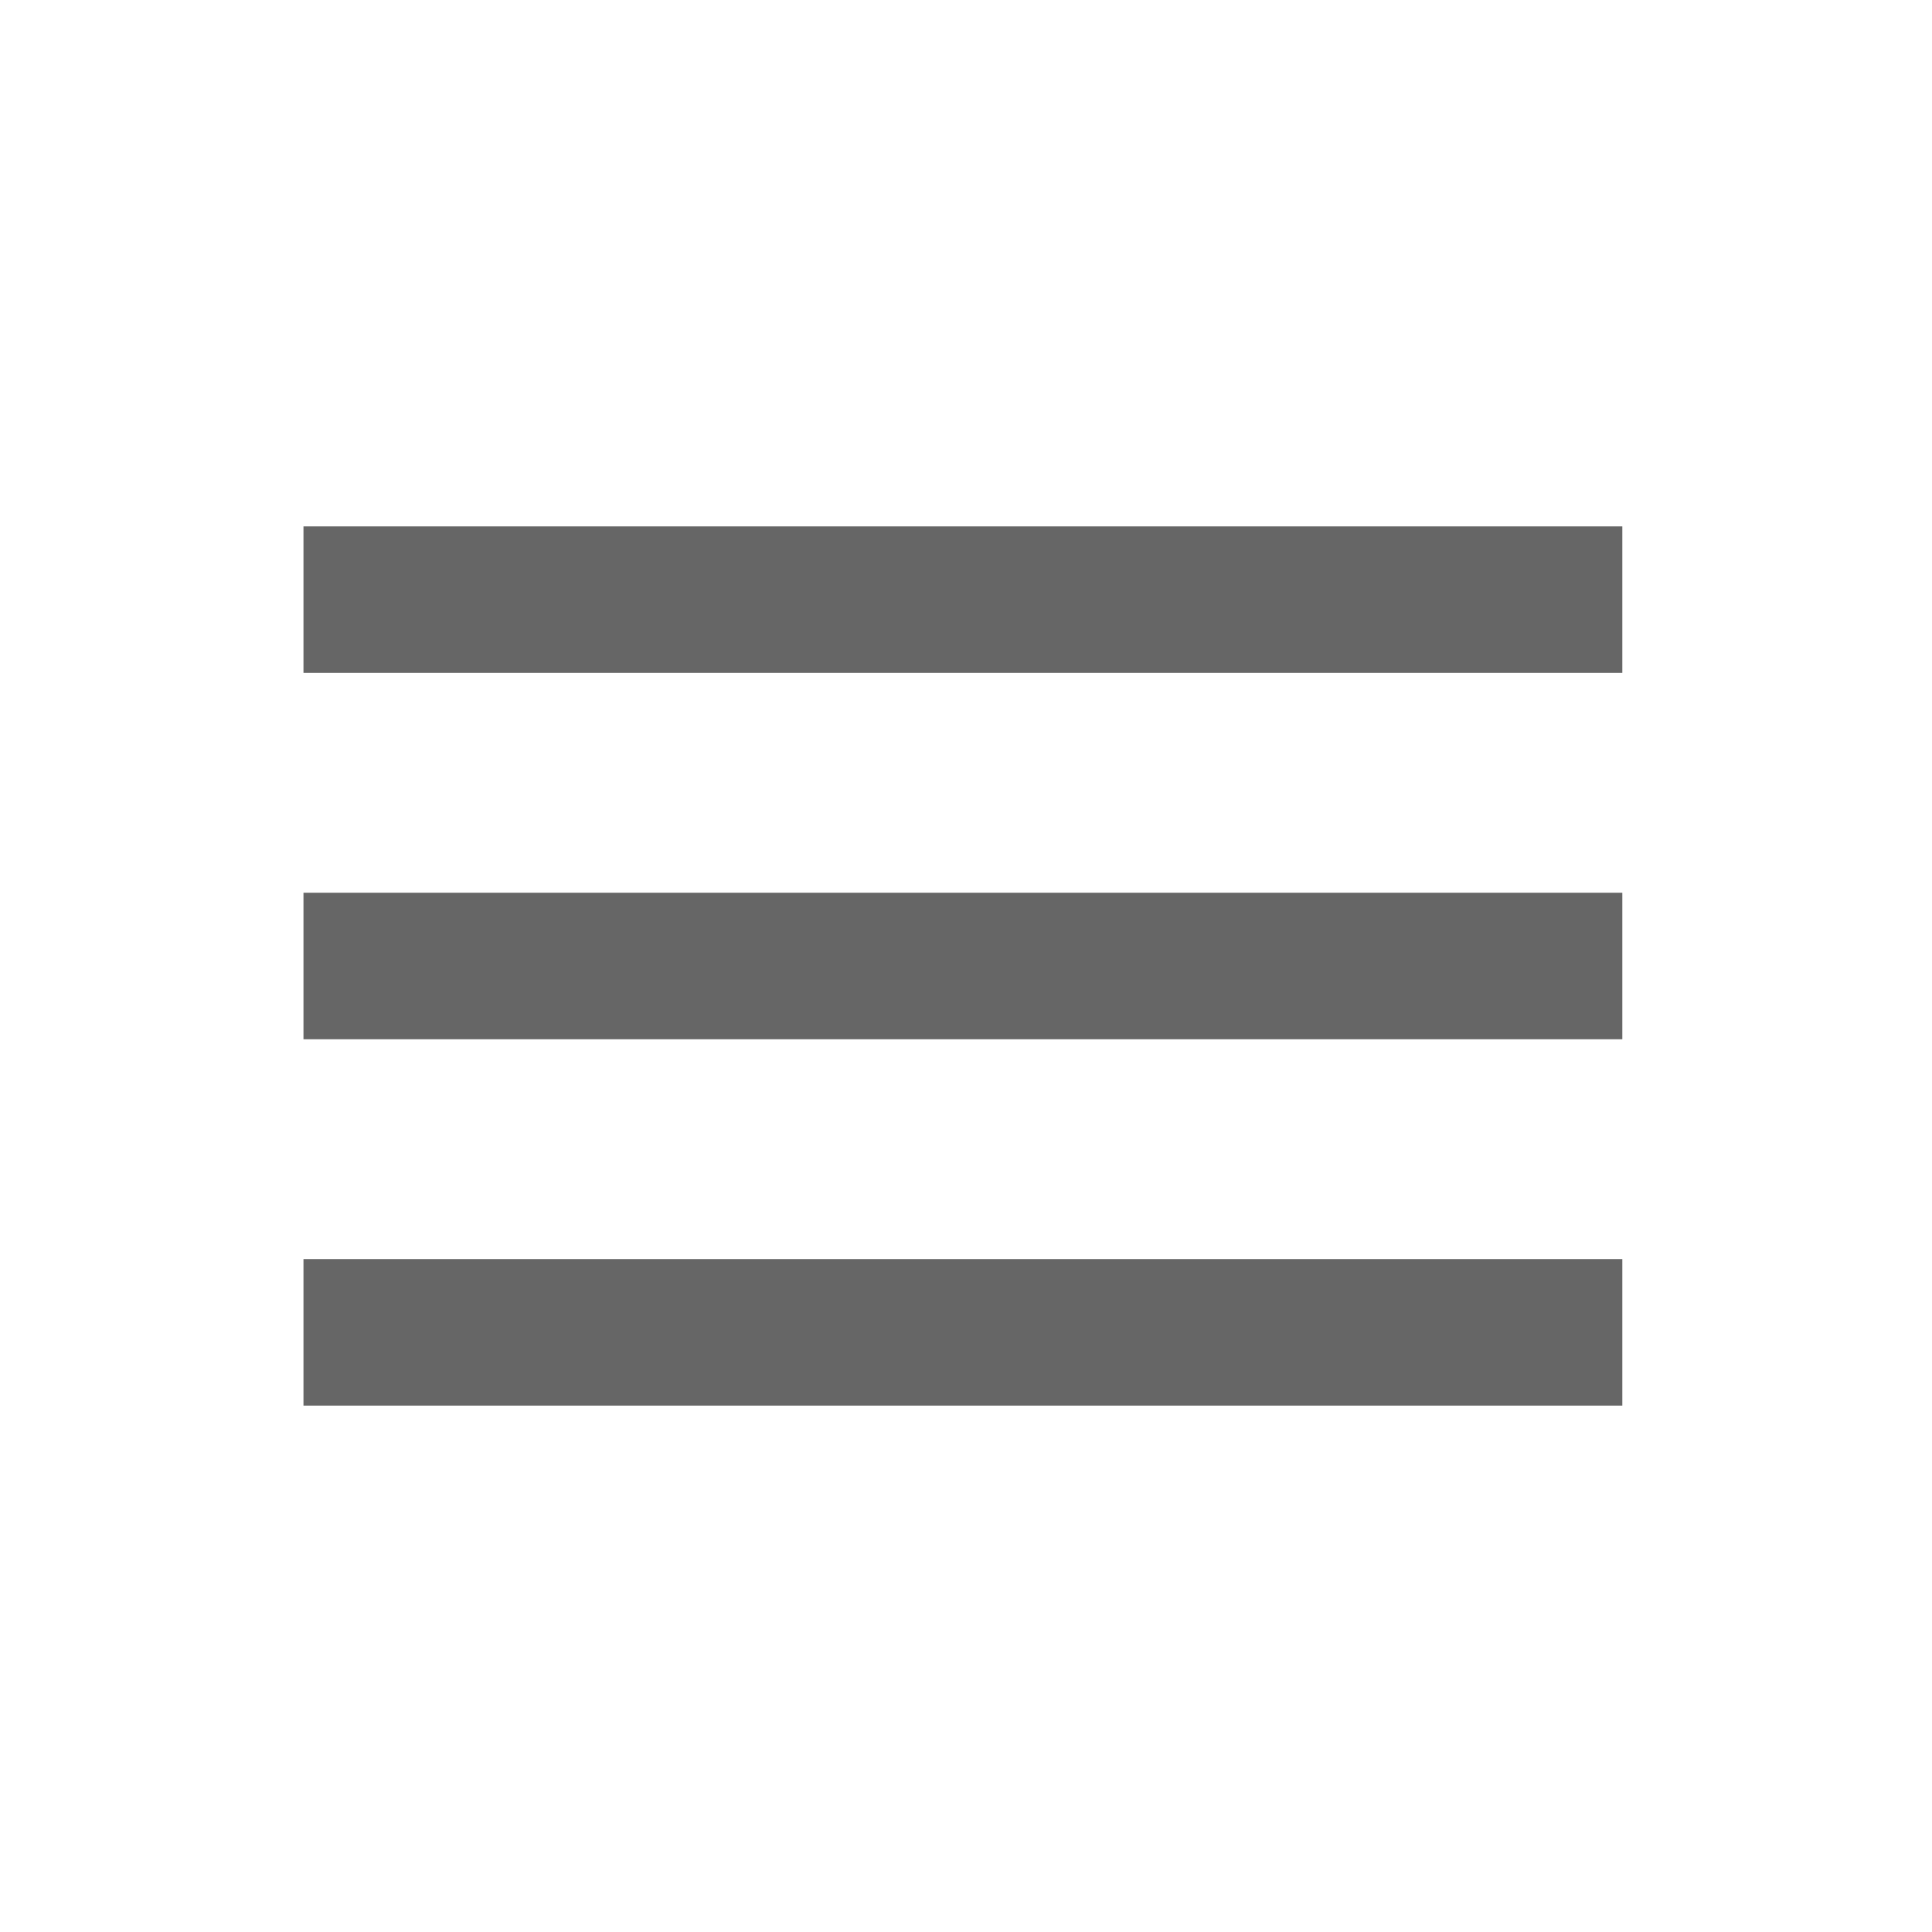
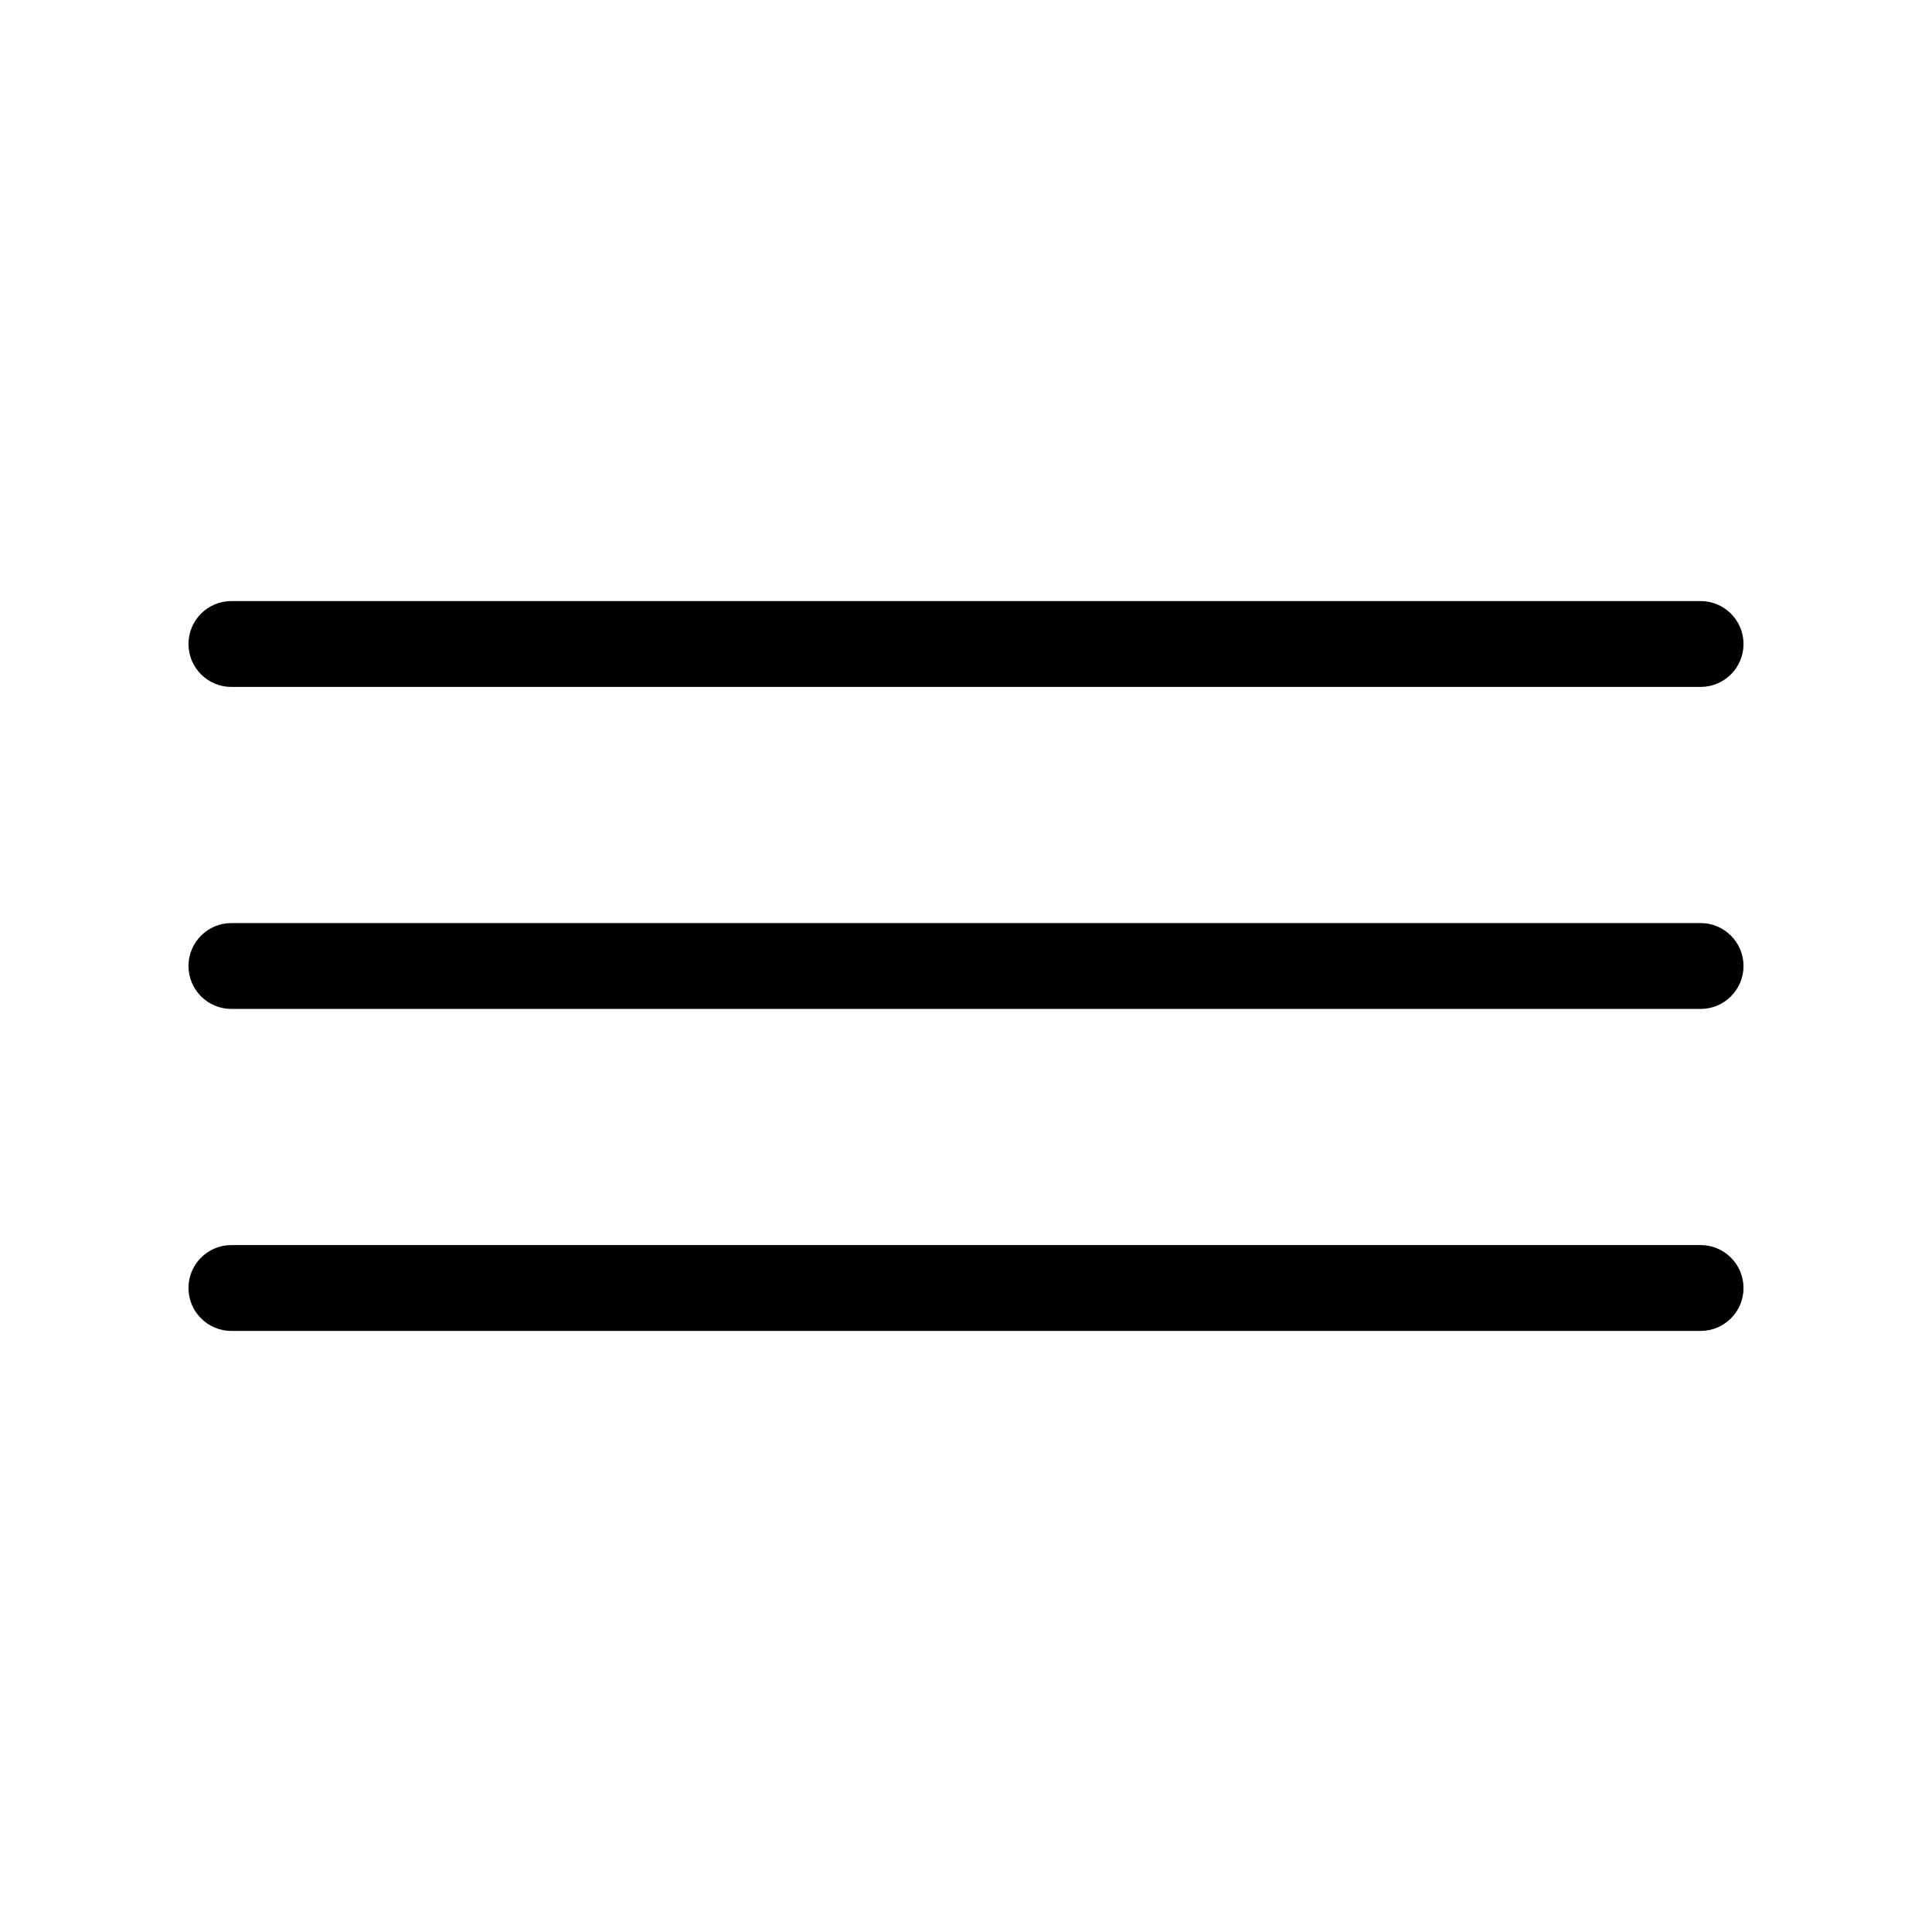
- <svg xmlns="http://www.w3.org/2000/svg" width="52" height="52" viewBox="0 0 52 52" fill="none">
-   <path d="M43.665 37.832H8.168V33.888H43.665V37.832ZM43.665 27.972H8.168V24.028H43.665V27.972ZM43.665 18.112H8.168V14.168H43.665V18.112Z" fill="#666666" />
+ <svg xmlns="http://www.w3.org/2000/svg" id="Layer_1" data-name="Layer 1" viewBox="0 0 90 90">
+   <path d="M79.22,32H10.78a2,2,0,0,1,0-4H79.22a2,2,0,0,1,0,4Z" />
+   <path d="M79.22,47H10.78a2,2,0,0,1,0-4H79.22a2,2,0,0,1,0,4Z" />
+   <path d="M79.22,62H10.78a2,2,0,0,1,0-4H79.22a2,2,0,0,1,0,4Z" />
</svg>
